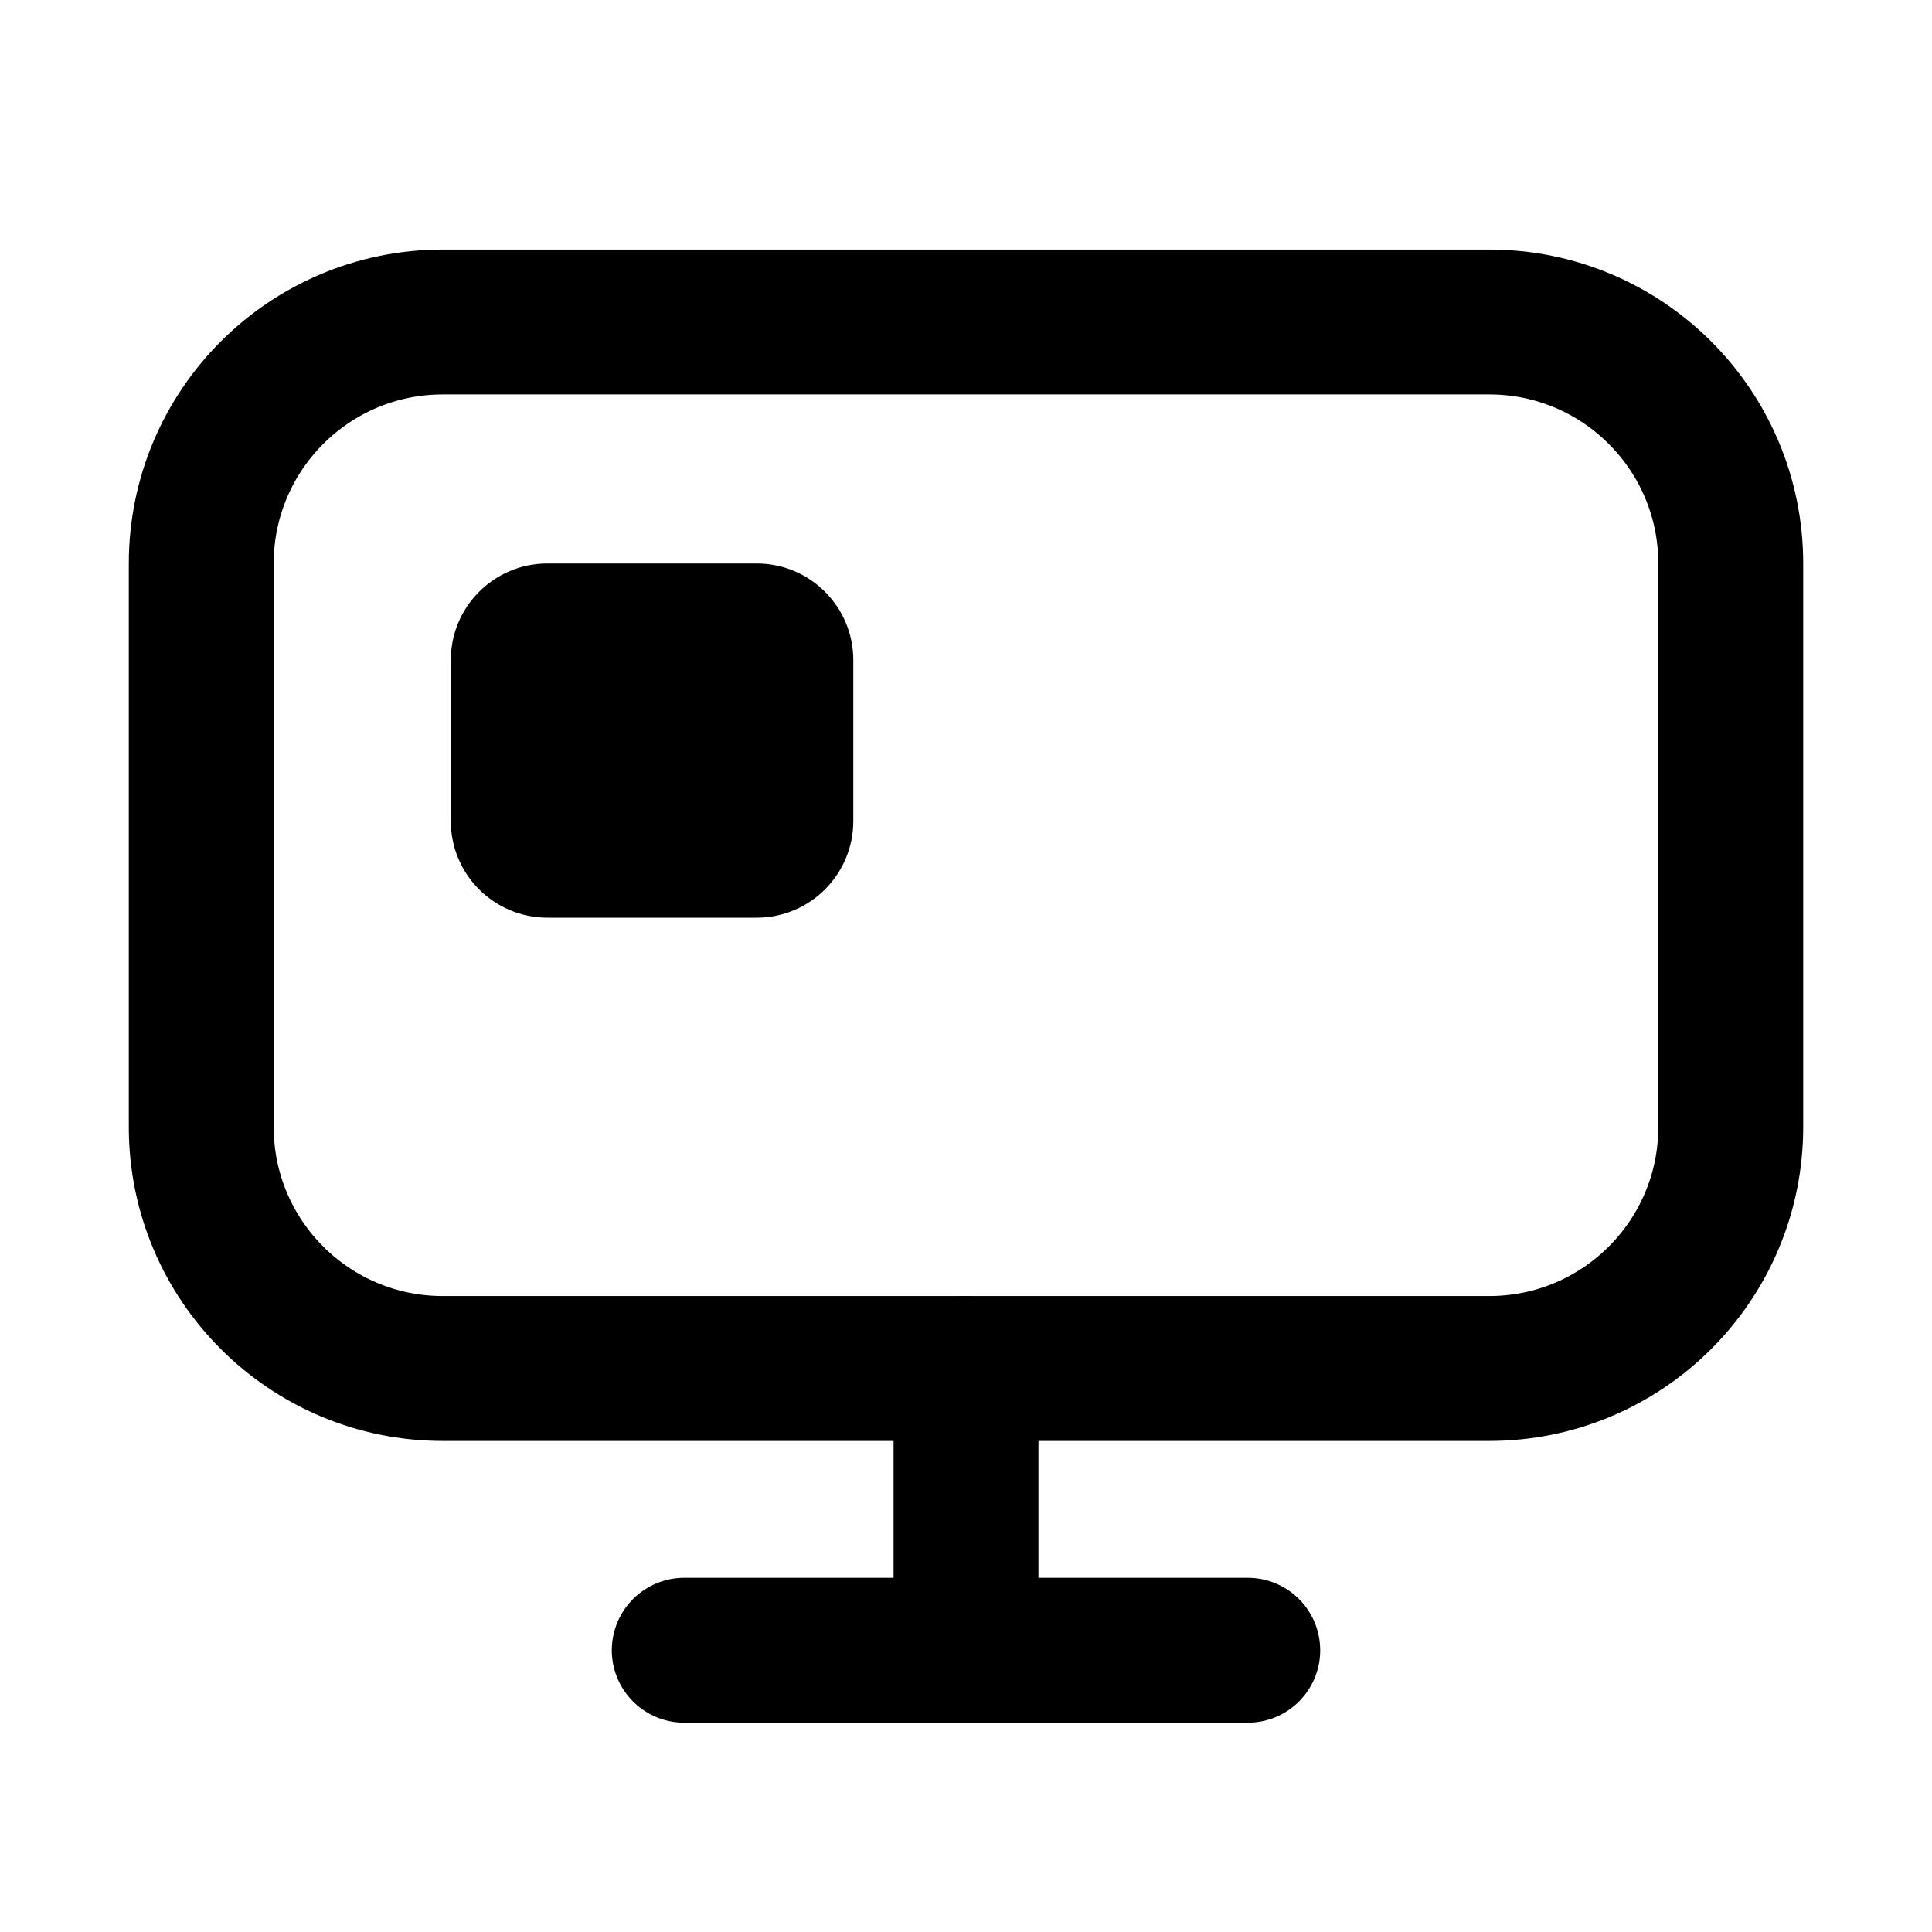
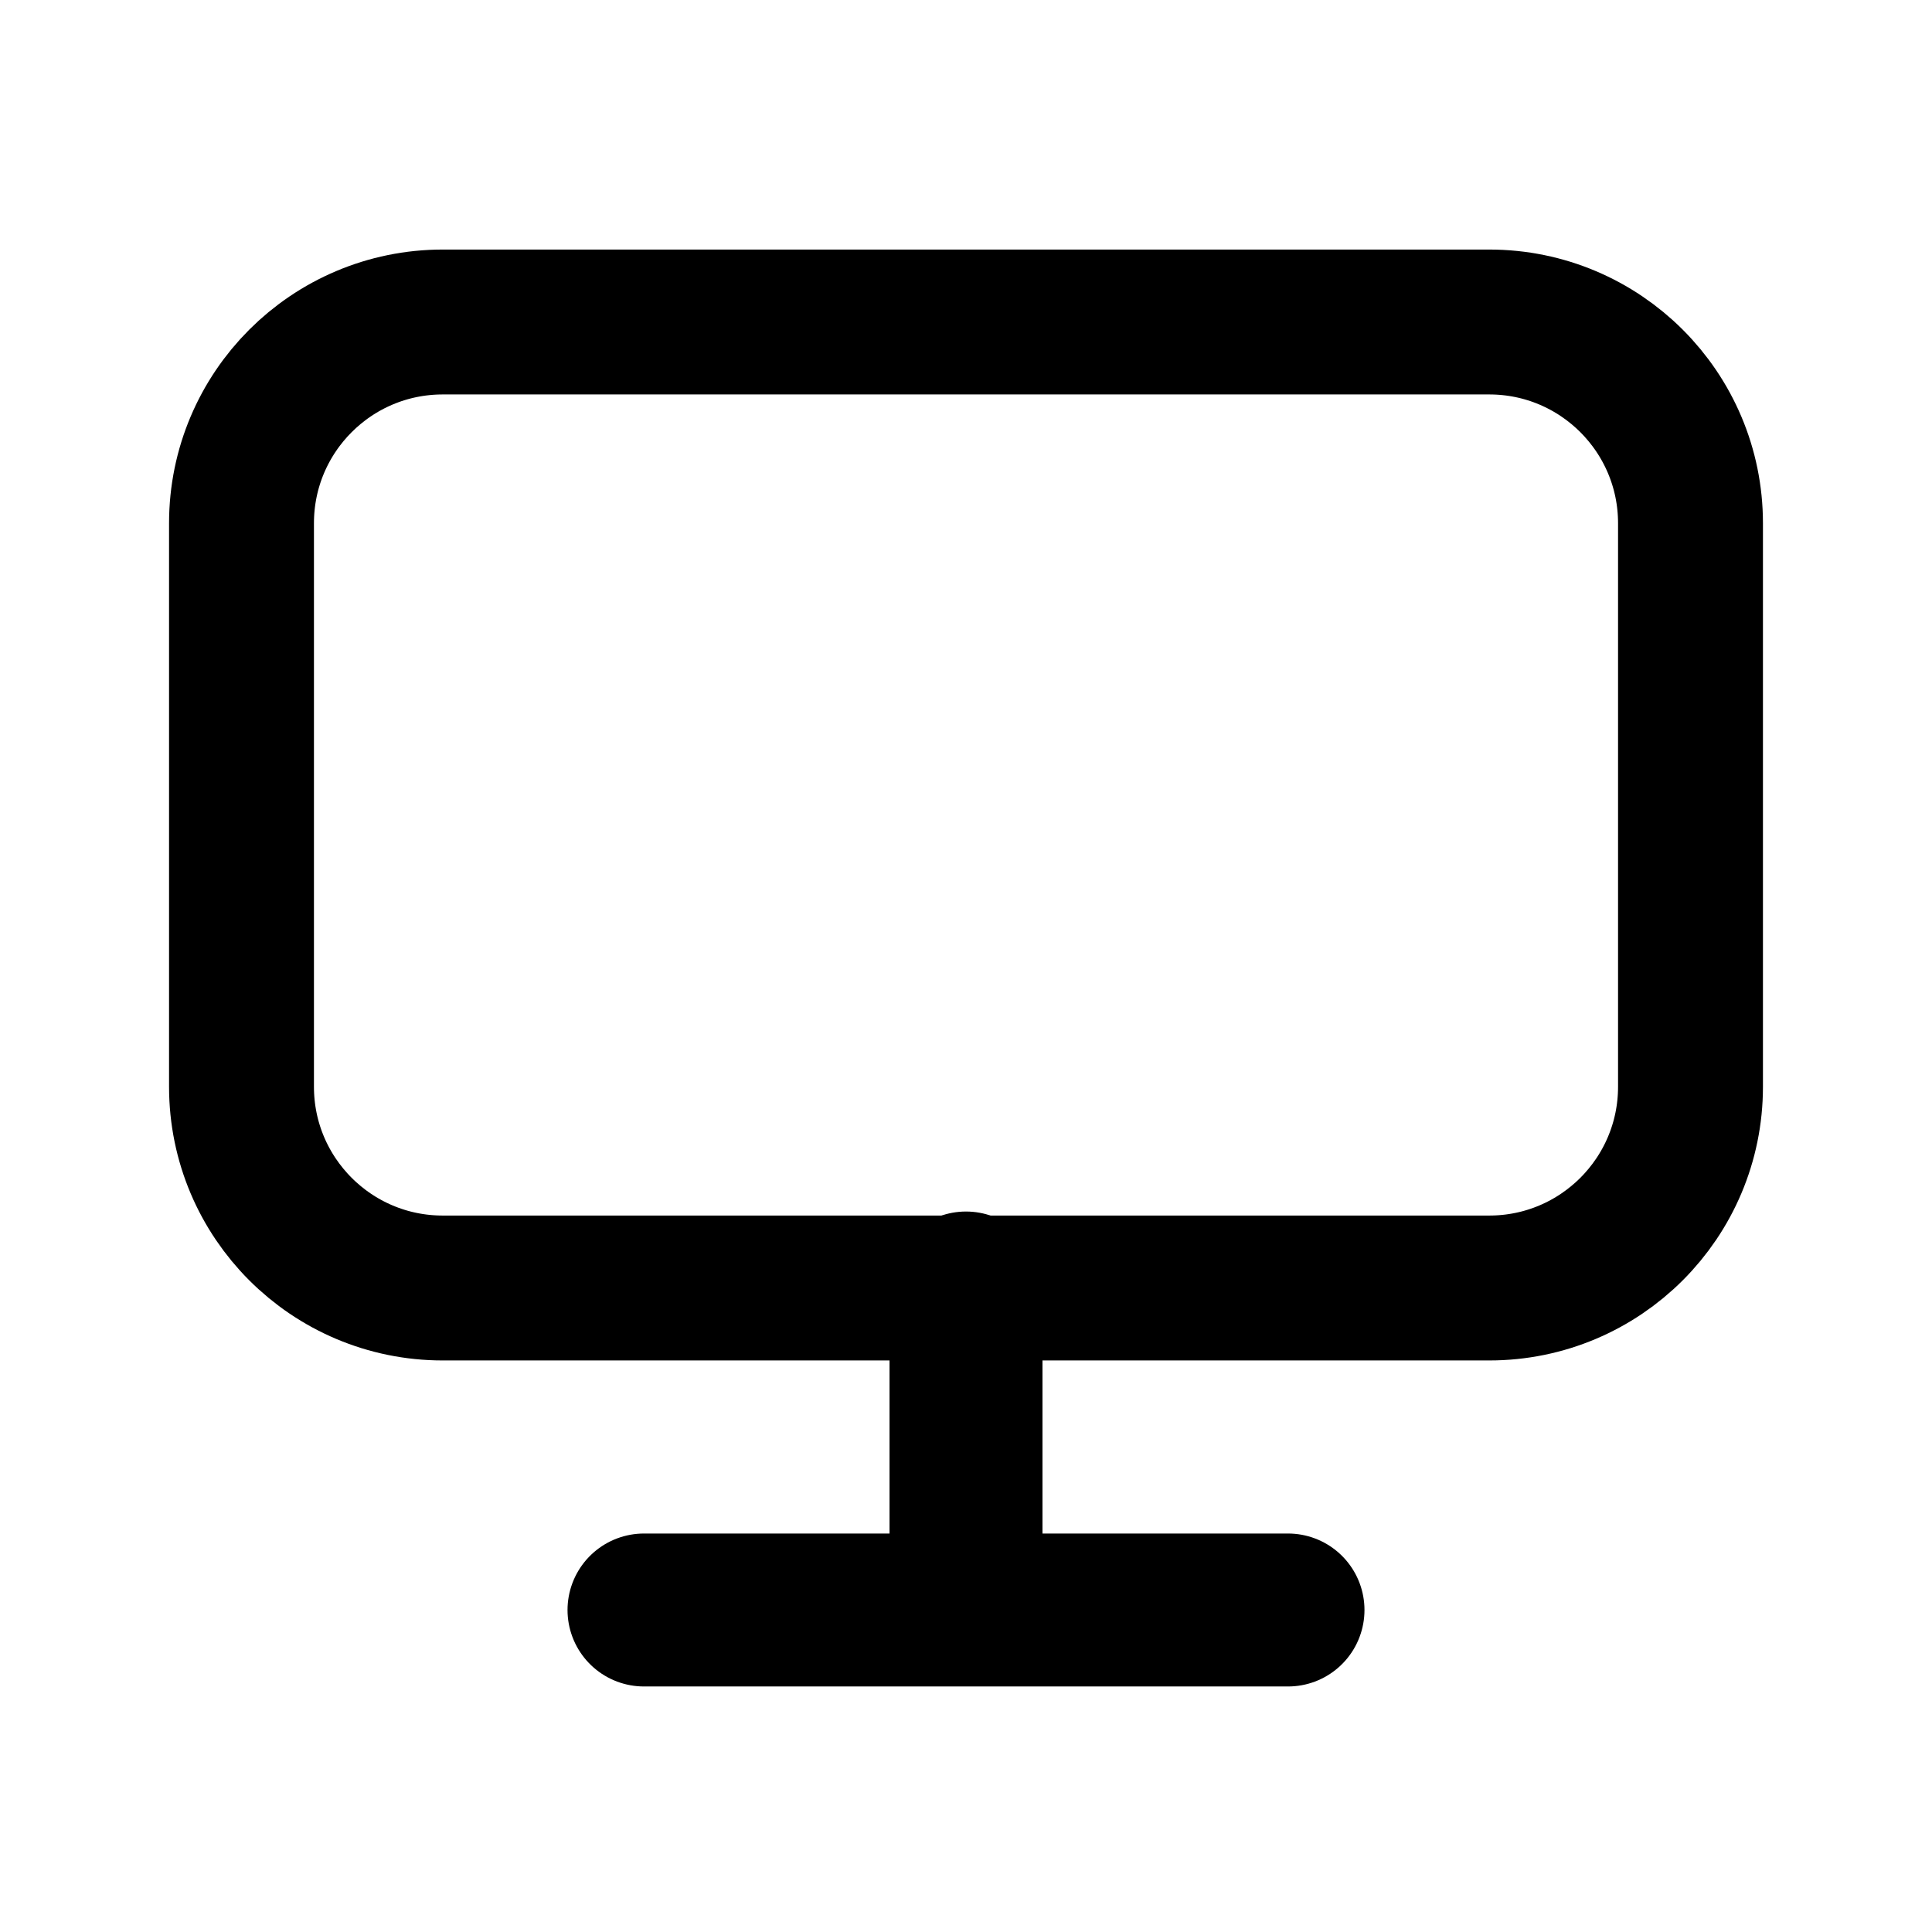
<svg xmlns="http://www.w3.org/2000/svg" viewBox="0 0 24 24" fill="none" stroke="#000" stroke-width="1.8" stroke-linecap="round" stroke-linejoin="round">
-   <rect x="2.500" y="4" width="19" height="13" rx="3" />
-   <path d="M8.500 20.500h7M12 17v3.500" />
-   <rect x="5.6" y="7" width="5" height="4.4" rx="1.2" fill="#000" stroke="none" />
+   <rect x="3" y="4" width="18" height="12" rx="2.5" />
+   <path d="M12 16v4M8 20h8" fill="none" stroke="#000" stroke-width="1.9" stroke-linecap="round" stroke-linejoin="round" />
</svg>
